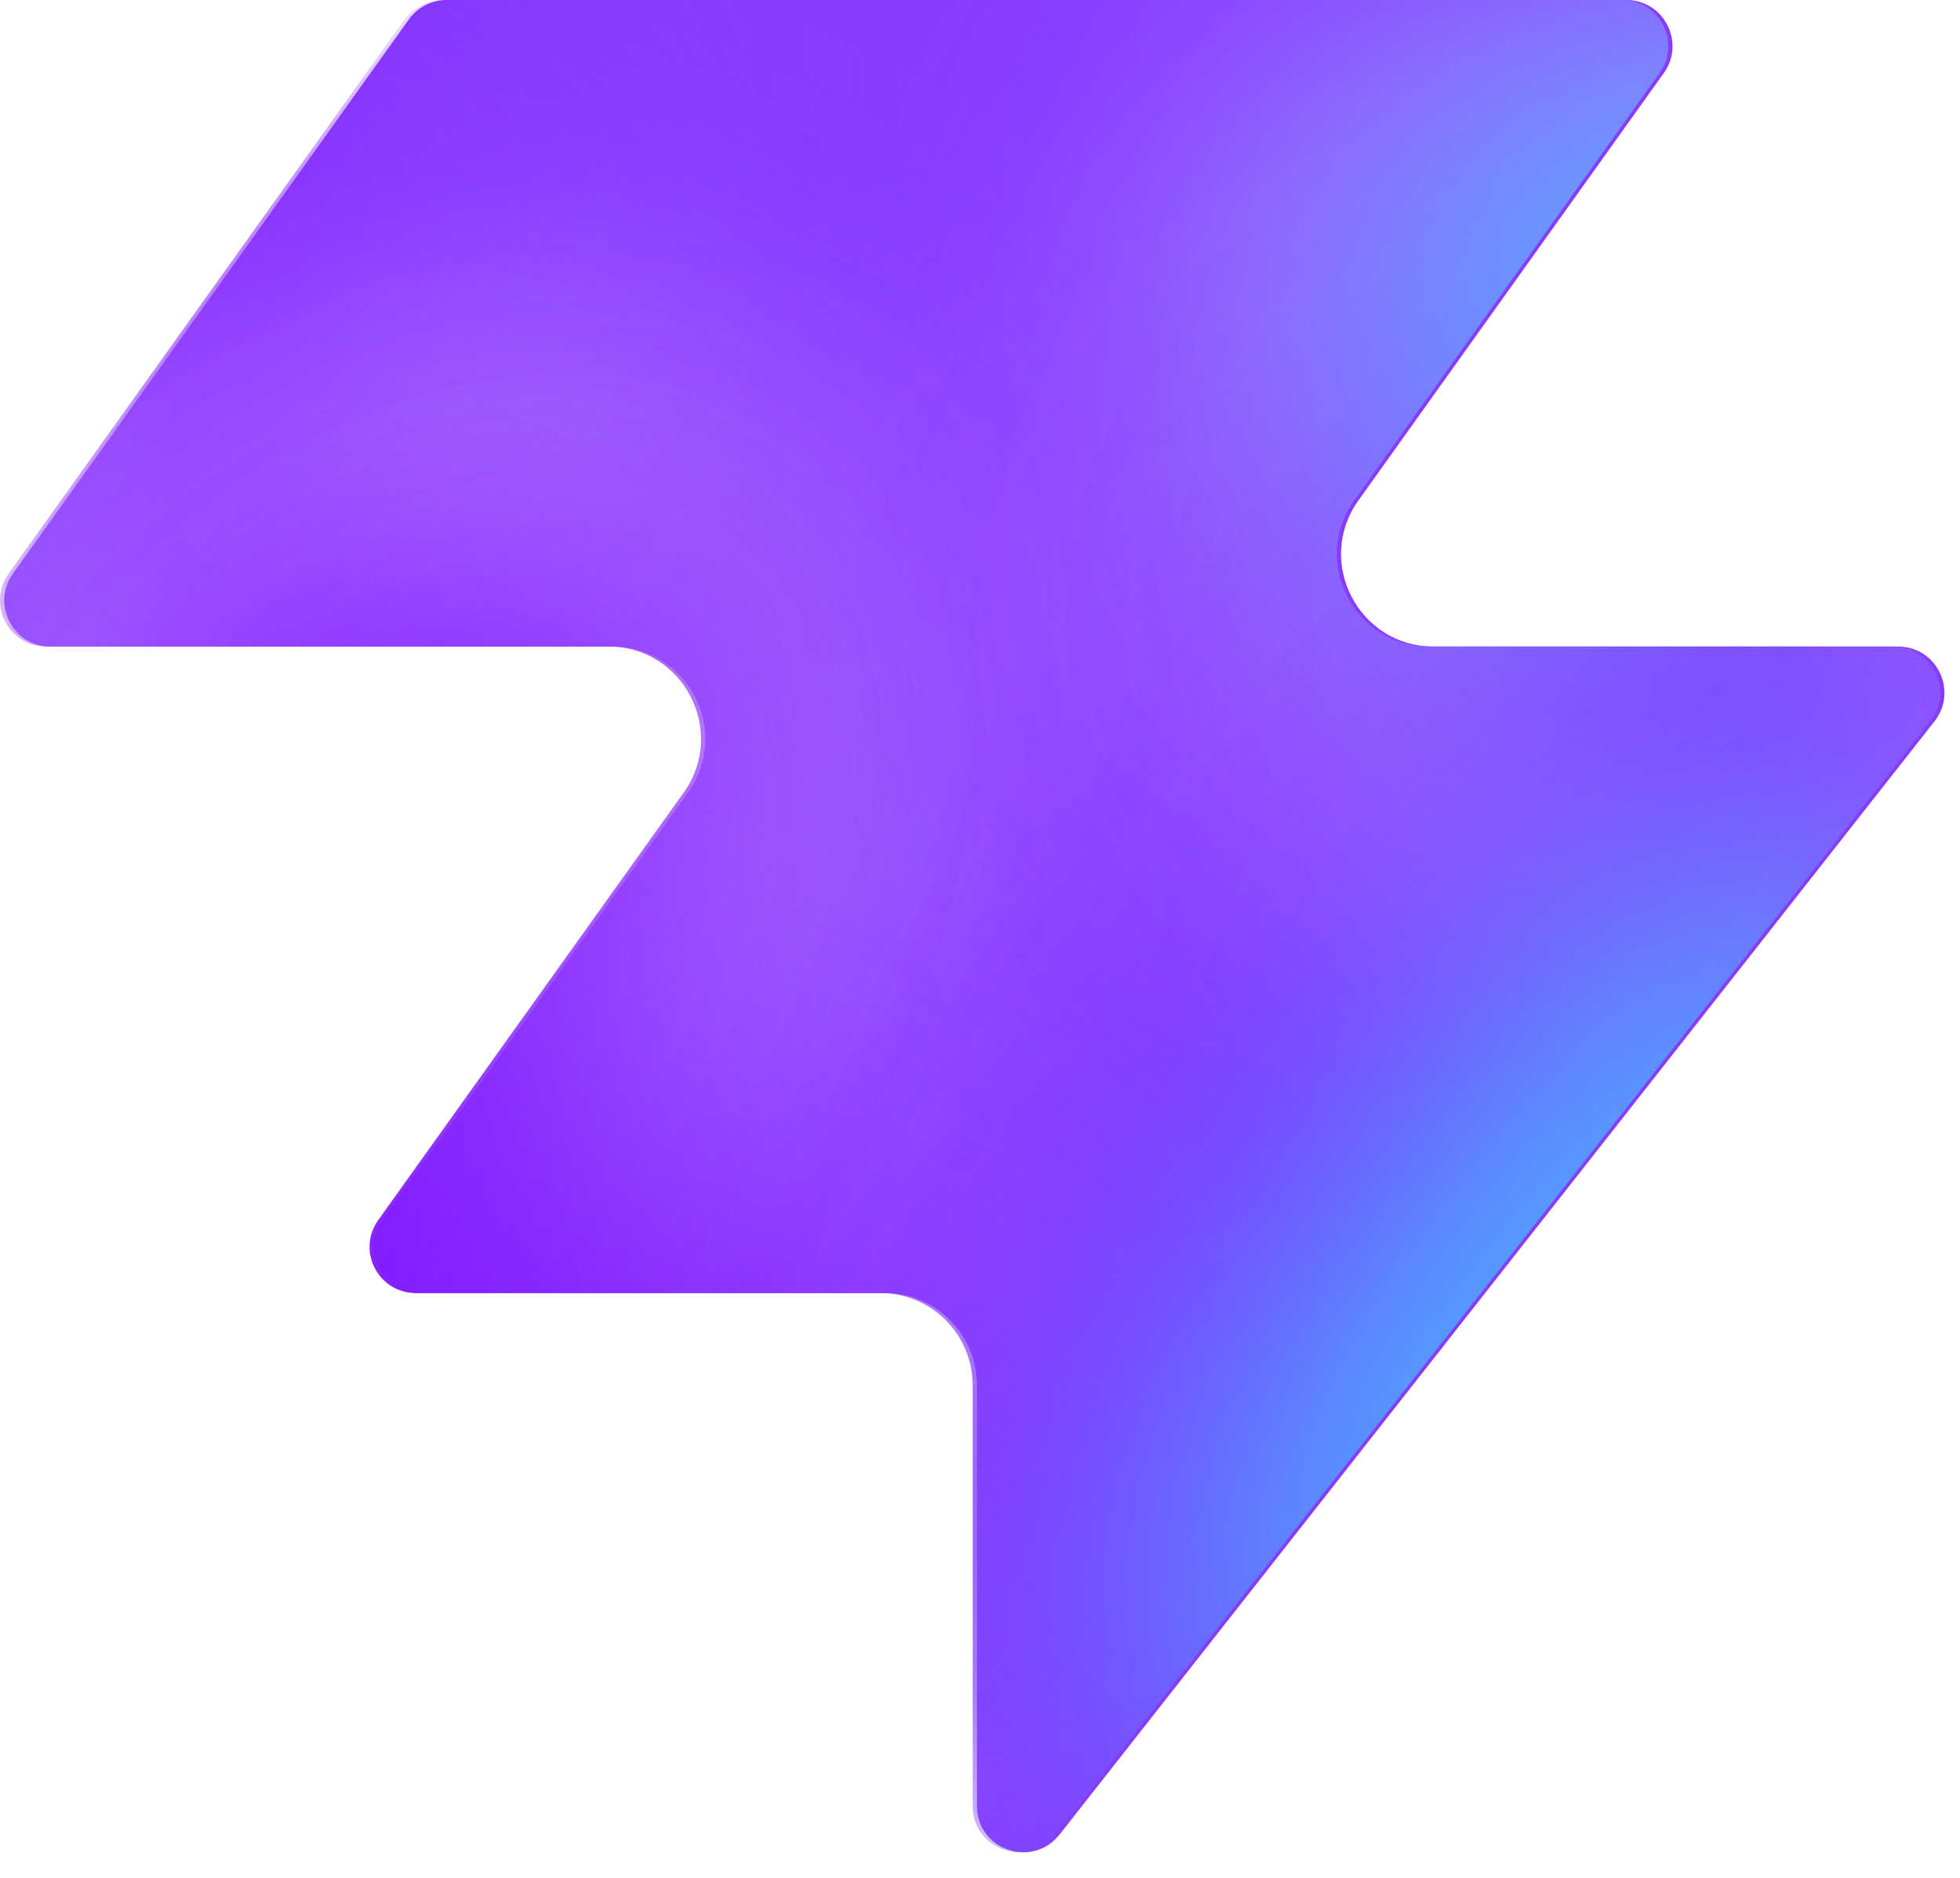
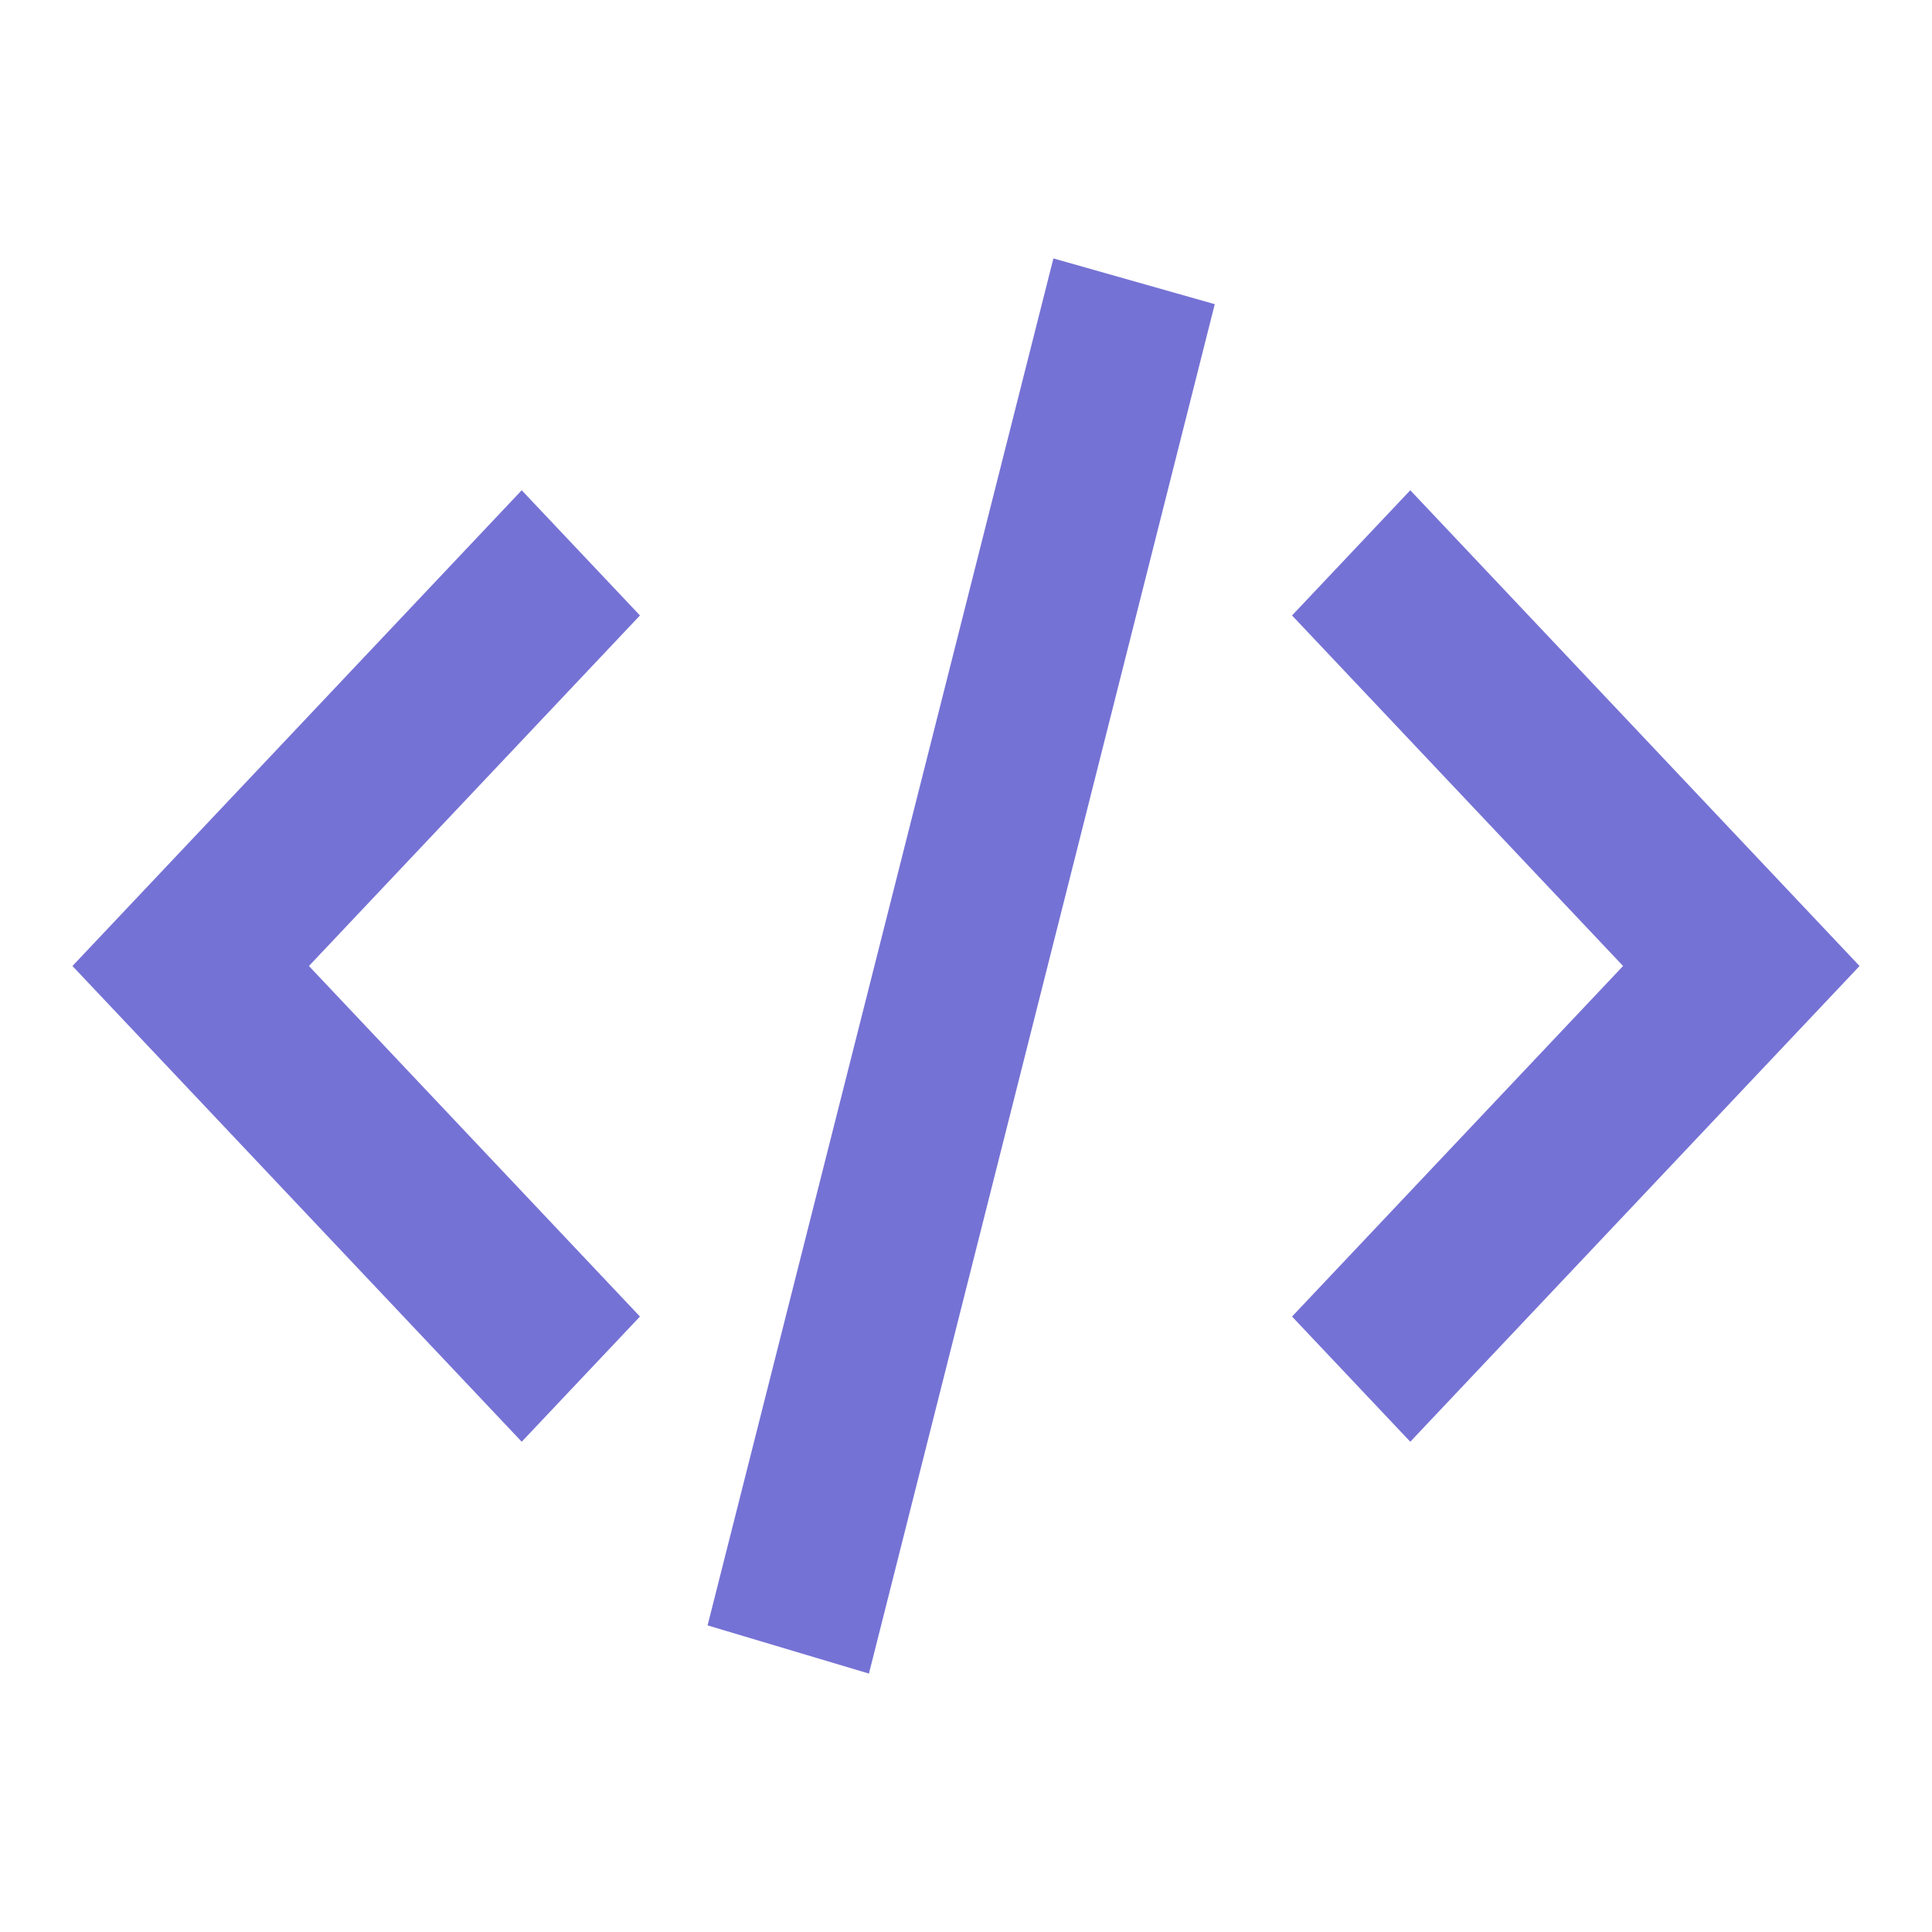
- <svg xmlns="http://www.w3.org/2000/svg" width="48" height="46" fill="none" viewBox="0 0 48 46">
-   <path fill="#863bff" d="M25.946 44.938c-.664.845-2.021.375-2.021-.698V33.937a2.26 2.26 0 0 0-2.262-2.262H10.287c-.92 0-1.456-1.04-.92-1.788l7.48-10.471c1.07-1.497 0-3.578-1.842-3.578H1.237c-.92 0-1.456-1.04-.92-1.788L10.013.474c.214-.297.556-.474.92-.474h28.894c.92 0 1.456 1.04.92 1.788l-7.48 10.471c-1.07 1.498 0 3.579 1.842 3.579h11.377c.943 0 1.473 1.088.89 1.83L25.947 44.94z" style="fill:#863bff;fill:color(display-p3 .525 .23 1);fill-opacity:1" />
-   <mask id="a" width="48" height="46" x="0" y="0" maskUnits="userSpaceOnUse" style="mask-type:alpha">
-     <path fill="#000" d="M25.842 44.938c-.664.844-2.021.375-2.021-.698V33.937a2.26 2.26 0 0 0-2.262-2.262H10.183c-.92 0-1.456-1.04-.92-1.788l7.48-10.471c1.07-1.498 0-3.579-1.842-3.579H1.133c-.92 0-1.456-1.04-.92-1.787L9.91.473c.214-.297.556-.474.92-.474h28.894c.92 0 1.456 1.04.92 1.788l-7.48 10.471c-1.07 1.498 0 3.578 1.842 3.578h11.377c.943 0 1.473 1.088.89 1.832L25.843 44.94z" style="fill:#000;fill-opacity:1" />
-   </mask>
-   <g mask="url(#a)">
-     <g filter="url(#b)">
-       <ellipse cx="5.508" cy="14.704" fill="#ede6ff" rx="5.508" ry="14.704" style="fill:#ede6ff;fill:color(display-p3 .927 .903 1);fill-opacity:1" transform="matrix(.00324 1 1 -.00324 -4.47 31.516)" />
-     </g>
-     <g filter="url(#c)">
-       <ellipse cx="10.399" cy="29.851" fill="#ede6ff" rx="10.399" ry="29.851" style="fill:#ede6ff;fill:color(display-p3 .927 .903 1);fill-opacity:1" transform="matrix(.00324 1 1 -.00324 -39.328 7.883)" />
-     </g>
-     <g filter="url(#d)">
-       <ellipse cx="5.508" cy="30.487" fill="#7e14ff" rx="5.508" ry="30.487" style="fill:#7e14ff;fill:color(display-p3 .492 .077 1);fill-opacity:1" transform="rotate(89.814 -25.913 -14.639)scale(1 -1)" />
-     </g>
-     <g filter="url(#e)">
-       <ellipse cx="5.508" cy="30.599" fill="#7e14ff" rx="5.508" ry="30.599" style="fill:#7e14ff;fill:color(display-p3 .492 .077 1);fill-opacity:1" transform="rotate(89.814 -32.644 -3.334)scale(1 -1)" />
-     </g>
-     <g filter="url(#f)">
-       <ellipse cx="5.508" cy="30.599" fill="#7e14ff" rx="5.508" ry="30.599" style="fill:#7e14ff;fill:color(display-p3 .492 .077 1);fill-opacity:1" transform="matrix(.00324 1 1 -.00324 -34.34 30.47)" />
-     </g>
-     <g filter="url(#g)">
-       <ellipse cx="14.072" cy="22.078" fill="#ede6ff" rx="14.072" ry="22.078" style="fill:#ede6ff;fill:color(display-p3 .927 .903 1);fill-opacity:1" transform="rotate(93.35 24.506 48.493)scale(-1 1)" />
-     </g>
-     <g filter="url(#h)">
-       <ellipse cx="3.47" cy="21.501" fill="#7e14ff" rx="3.47" ry="21.501" style="fill:#7e14ff;fill:color(display-p3 .492 .077 1);fill-opacity:1" transform="rotate(89.009 28.708 47.59)scale(-1 1)" />
-     </g>
-     <g filter="url(#i)">
-       <ellipse cx="3.47" cy="21.501" fill="#7e14ff" rx="3.47" ry="21.501" style="fill:#7e14ff;fill:color(display-p3 .492 .077 1);fill-opacity:1" transform="rotate(89.009 28.708 47.59)scale(-1 1)" />
-     </g>
-     <g filter="url(#j)">
-       <ellipse cx=".387" cy="8.972" fill="#7e14ff" rx="4.407" ry="29.108" style="fill:#7e14ff;fill:color(display-p3 .492 .077 1);fill-opacity:1" transform="rotate(39.51 .387 8.972)" />
-     </g>
-     <g filter="url(#k)">
-       <ellipse cx="47.523" cy="-6.092" fill="#7e14ff" rx="4.407" ry="29.108" style="fill:#7e14ff;fill:color(display-p3 .492 .077 1);fill-opacity:1" transform="rotate(37.892 47.523 -6.092)" />
-     </g>
-     <g filter="url(#l)">
-       <ellipse cx="41.412" cy="6.333" fill="#47bfff" rx="5.971" ry="9.665" style="fill:#47bfff;fill:color(display-p3 .28 .748 1);fill-opacity:1" transform="rotate(37.892 41.412 6.333)" />
-     </g>
-     <g filter="url(#m)">
-       <ellipse cx="-1.879" cy="38.332" fill="#7e14ff" rx="4.407" ry="29.108" style="fill:#7e14ff;fill:color(display-p3 .492 .077 1);fill-opacity:1" transform="rotate(37.892 -1.88 38.332)" />
-     </g>
-     <g filter="url(#n)">
-       <ellipse cx="-1.879" cy="38.332" fill="#7e14ff" rx="4.407" ry="29.108" style="fill:#7e14ff;fill:color(display-p3 .492 .077 1);fill-opacity:1" transform="rotate(37.892 -1.88 38.332)" />
-     </g>
-     <g filter="url(#o)">
-       <ellipse cx="35.651" cy="29.907" fill="#7e14ff" rx="4.407" ry="29.108" style="fill:#7e14ff;fill:color(display-p3 .492 .077 1);fill-opacity:1" transform="rotate(37.892 35.651 29.907)" />
-     </g>
-     <g filter="url(#p)">
-       <ellipse cx="38.418" cy="32.4" fill="#47bfff" rx="5.971" ry="15.297" style="fill:#47bfff;fill:color(display-p3 .28 .748 1);fill-opacity:1" transform="rotate(37.892 38.418 32.4)" />
-     </g>
-   </g>
-   <defs>
-     <filter id="b" width="60.045" height="41.654" x="-19.77" y="16.149" color-interpolation-filters="sRGB" filterUnits="userSpaceOnUse">
-       <feFlood flood-opacity="0" result="BackgroundImageFix" />
-       <feBlend in="SourceGraphic" in2="BackgroundImageFix" result="shape" />
-       <feGaussianBlur result="effect1_foregroundBlur_2002_17158" stdDeviation="7.659" />
-     </filter>
-     <filter id="c" width="90.34" height="51.437" x="-54.613" y="-7.533" color-interpolation-filters="sRGB" filterUnits="userSpaceOnUse">
-       <feFlood flood-opacity="0" result="BackgroundImageFix" />
-       <feBlend in="SourceGraphic" in2="BackgroundImageFix" result="shape" />
-       <feGaussianBlur result="effect1_foregroundBlur_2002_17158" stdDeviation="7.659" />
-     </filter>
-     <filter id="d" width="79.355" height="29.4" x="-49.64" y="2.03" color-interpolation-filters="sRGB" filterUnits="userSpaceOnUse">
-       <feFlood flood-opacity="0" result="BackgroundImageFix" />
-       <feBlend in="SourceGraphic" in2="BackgroundImageFix" result="shape" />
-       <feGaussianBlur result="effect1_foregroundBlur_2002_17158" stdDeviation="4.596" />
-     </filter>
-     <filter id="e" width="79.579" height="29.4" x="-45.045" y="20.029" color-interpolation-filters="sRGB" filterUnits="userSpaceOnUse">
-       <feFlood flood-opacity="0" result="BackgroundImageFix" />
-       <feBlend in="SourceGraphic" in2="BackgroundImageFix" result="shape" />
-       <feGaussianBlur result="effect1_foregroundBlur_2002_17158" stdDeviation="4.596" />
-     </filter>
-     <filter id="f" width="79.579" height="29.4" x="-43.513" y="21.178" color-interpolation-filters="sRGB" filterUnits="userSpaceOnUse">
-       <feFlood flood-opacity="0" result="BackgroundImageFix" />
-       <feBlend in="SourceGraphic" in2="BackgroundImageFix" result="shape" />
-       <feGaussianBlur result="effect1_foregroundBlur_2002_17158" stdDeviation="4.596" />
-     </filter>
-     <filter id="g" width="74.749" height="58.852" x="15.756" y="-17.901" color-interpolation-filters="sRGB" filterUnits="userSpaceOnUse">
-       <feFlood flood-opacity="0" result="BackgroundImageFix" />
-       <feBlend in="SourceGraphic" in2="BackgroundImageFix" result="shape" />
-       <feGaussianBlur result="effect1_foregroundBlur_2002_17158" stdDeviation="7.659" />
-     </filter>
-     <filter id="h" width="61.377" height="25.362" x="23.548" y="2.284" color-interpolation-filters="sRGB" filterUnits="userSpaceOnUse">
-       <feFlood flood-opacity="0" result="BackgroundImageFix" />
-       <feBlend in="SourceGraphic" in2="BackgroundImageFix" result="shape" />
-       <feGaussianBlur result="effect1_foregroundBlur_2002_17158" stdDeviation="4.596" />
-     </filter>
-     <filter id="i" width="61.377" height="25.362" x="23.548" y="2.284" color-interpolation-filters="sRGB" filterUnits="userSpaceOnUse">
-       <feFlood flood-opacity="0" result="BackgroundImageFix" />
-       <feBlend in="SourceGraphic" in2="BackgroundImageFix" result="shape" />
-       <feGaussianBlur result="effect1_foregroundBlur_2002_17158" stdDeviation="4.596" />
-     </filter>
-     <filter id="j" width="56.045" height="63.649" x="-27.636" y="-22.853" color-interpolation-filters="sRGB" filterUnits="userSpaceOnUse">
-       <feFlood flood-opacity="0" result="BackgroundImageFix" />
-       <feBlend in="SourceGraphic" in2="BackgroundImageFix" result="shape" />
-       <feGaussianBlur result="effect1_foregroundBlur_2002_17158" stdDeviation="4.596" />
-     </filter>
-     <filter id="k" width="54.814" height="64.646" x="20.116" y="-38.415" color-interpolation-filters="sRGB" filterUnits="userSpaceOnUse">
-       <feFlood flood-opacity="0" result="BackgroundImageFix" />
-       <feBlend in="SourceGraphic" in2="BackgroundImageFix" result="shape" />
-       <feGaussianBlur result="effect1_foregroundBlur_2002_17158" stdDeviation="4.596" />
-     </filter>
-     <filter id="l" width="33.541" height="35.313" x="24.641" y="-11.323" color-interpolation-filters="sRGB" filterUnits="userSpaceOnUse">
-       <feFlood flood-opacity="0" result="BackgroundImageFix" />
-       <feBlend in="SourceGraphic" in2="BackgroundImageFix" result="shape" />
-       <feGaussianBlur result="effect1_foregroundBlur_2002_17158" stdDeviation="4.596" />
-     </filter>
-     <filter id="m" width="54.814" height="64.646" x="-29.286" y="6.009" color-interpolation-filters="sRGB" filterUnits="userSpaceOnUse">
-       <feFlood flood-opacity="0" result="BackgroundImageFix" />
-       <feBlend in="SourceGraphic" in2="BackgroundImageFix" result="shape" />
-       <feGaussianBlur result="effect1_foregroundBlur_2002_17158" stdDeviation="4.596" />
-     </filter>
-     <filter id="n" width="54.814" height="64.646" x="-29.286" y="6.009" color-interpolation-filters="sRGB" filterUnits="userSpaceOnUse">
-       <feFlood flood-opacity="0" result="BackgroundImageFix" />
-       <feBlend in="SourceGraphic" in2="BackgroundImageFix" result="shape" />
-       <feGaussianBlur result="effect1_foregroundBlur_2002_17158" stdDeviation="4.596" />
-     </filter>
-     <filter id="o" width="54.814" height="64.646" x="8.244" y="-2.416" color-interpolation-filters="sRGB" filterUnits="userSpaceOnUse">
-       <feFlood flood-opacity="0" result="BackgroundImageFix" />
-       <feBlend in="SourceGraphic" in2="BackgroundImageFix" result="shape" />
-       <feGaussianBlur result="effect1_foregroundBlur_2002_17158" stdDeviation="4.596" />
-     </filter>
-     <filter id="p" width="39.409" height="43.623" x="18.713" y="10.588" color-interpolation-filters="sRGB" filterUnits="userSpaceOnUse">
-       <feFlood flood-opacity="0" result="BackgroundImageFix" />
-       <feBlend in="SourceGraphic" in2="BackgroundImageFix" result="shape" />
-       <feGaussianBlur result="effect1_foregroundBlur_2002_17158" stdDeviation="4.596" />
-     </filter>
-   </defs>
+ <svg xmlns="http://www.w3.org/2000/svg" width="50" height="50" viewBox="0 0 50 50" fill="none">
+   <path fill-rule="evenodd" clip-rule="evenodd" d="M18.312 42.065L27.262 6.688L31.438 7.872L22.488 43.312L18.312 42.065Z" fill="#7572D5" />
+   <path fill-rule="evenodd" clip-rule="evenodd" d="M13.502 12.688L16.562 15.928L7.995 25L16.562 34.072L13.502 37.312L1.875 25L13.502 12.688Z" fill="#7572D5" />
+   <path fill-rule="evenodd" clip-rule="evenodd" d="M36.498 12.688L33.438 15.928L42.005 25L33.438 34.072L36.498 37.312L48.125 25L36.498 12.688Z" fill="#7572D5" />
</svg>
